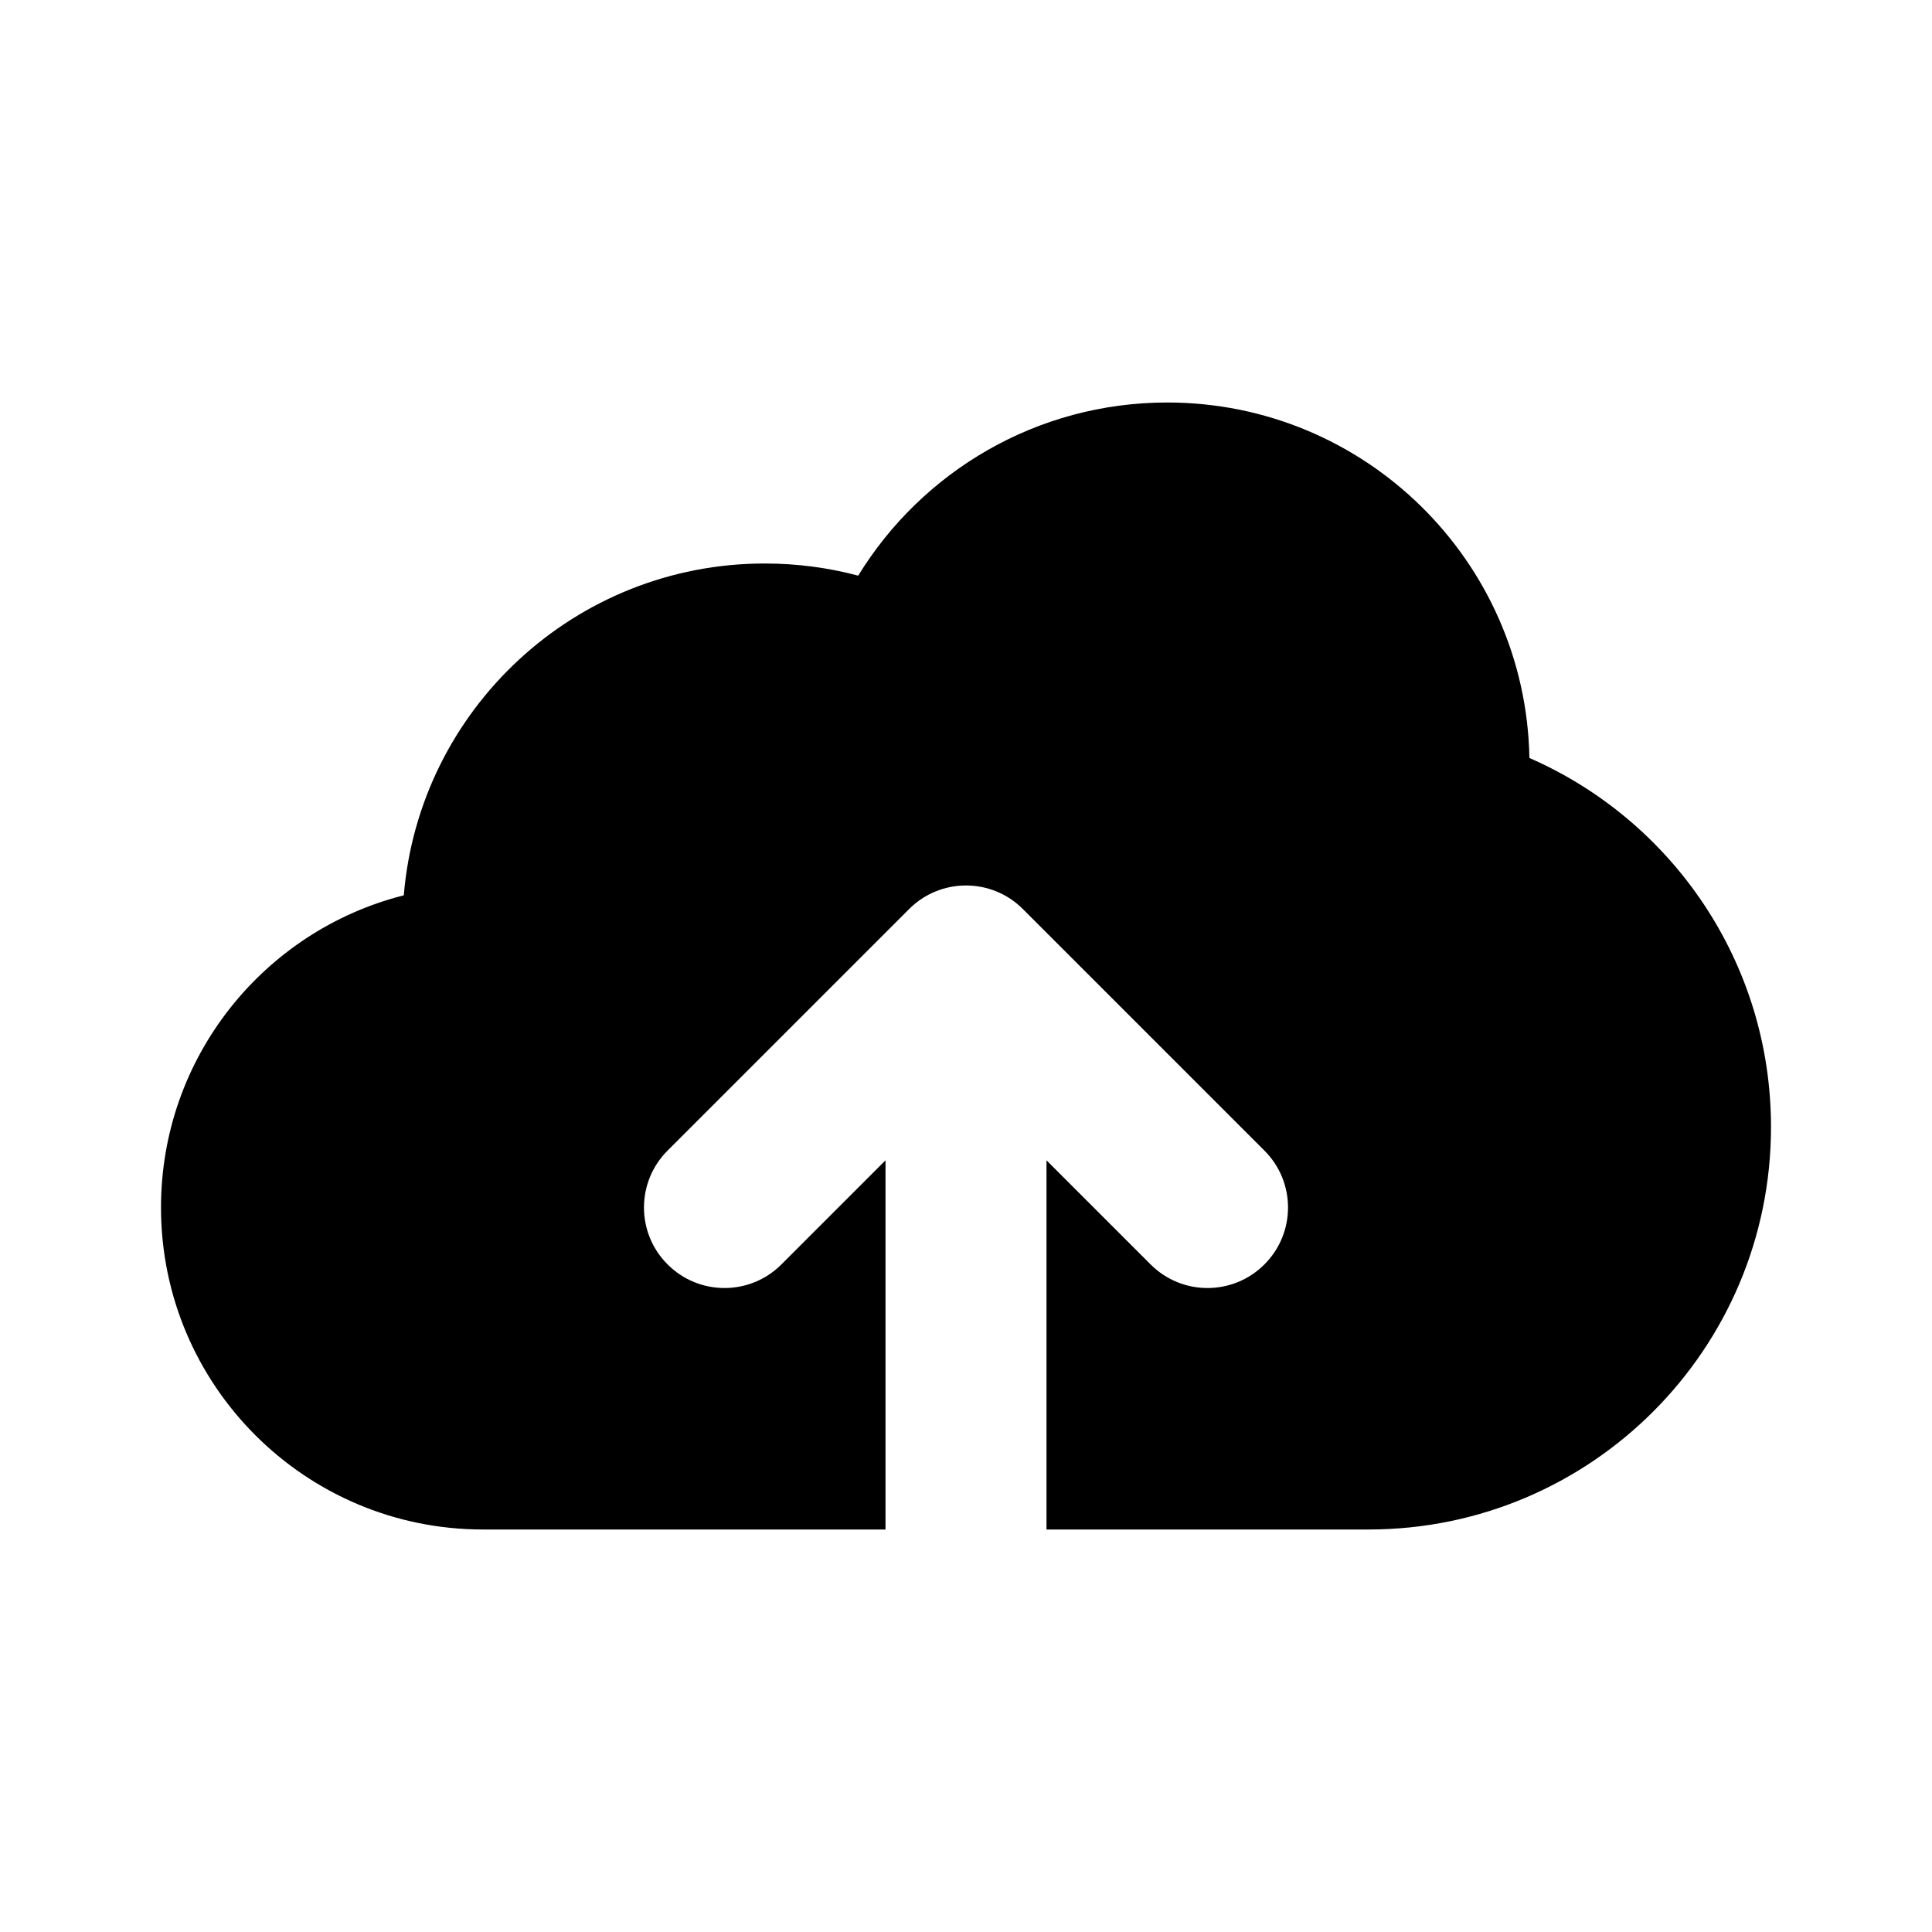
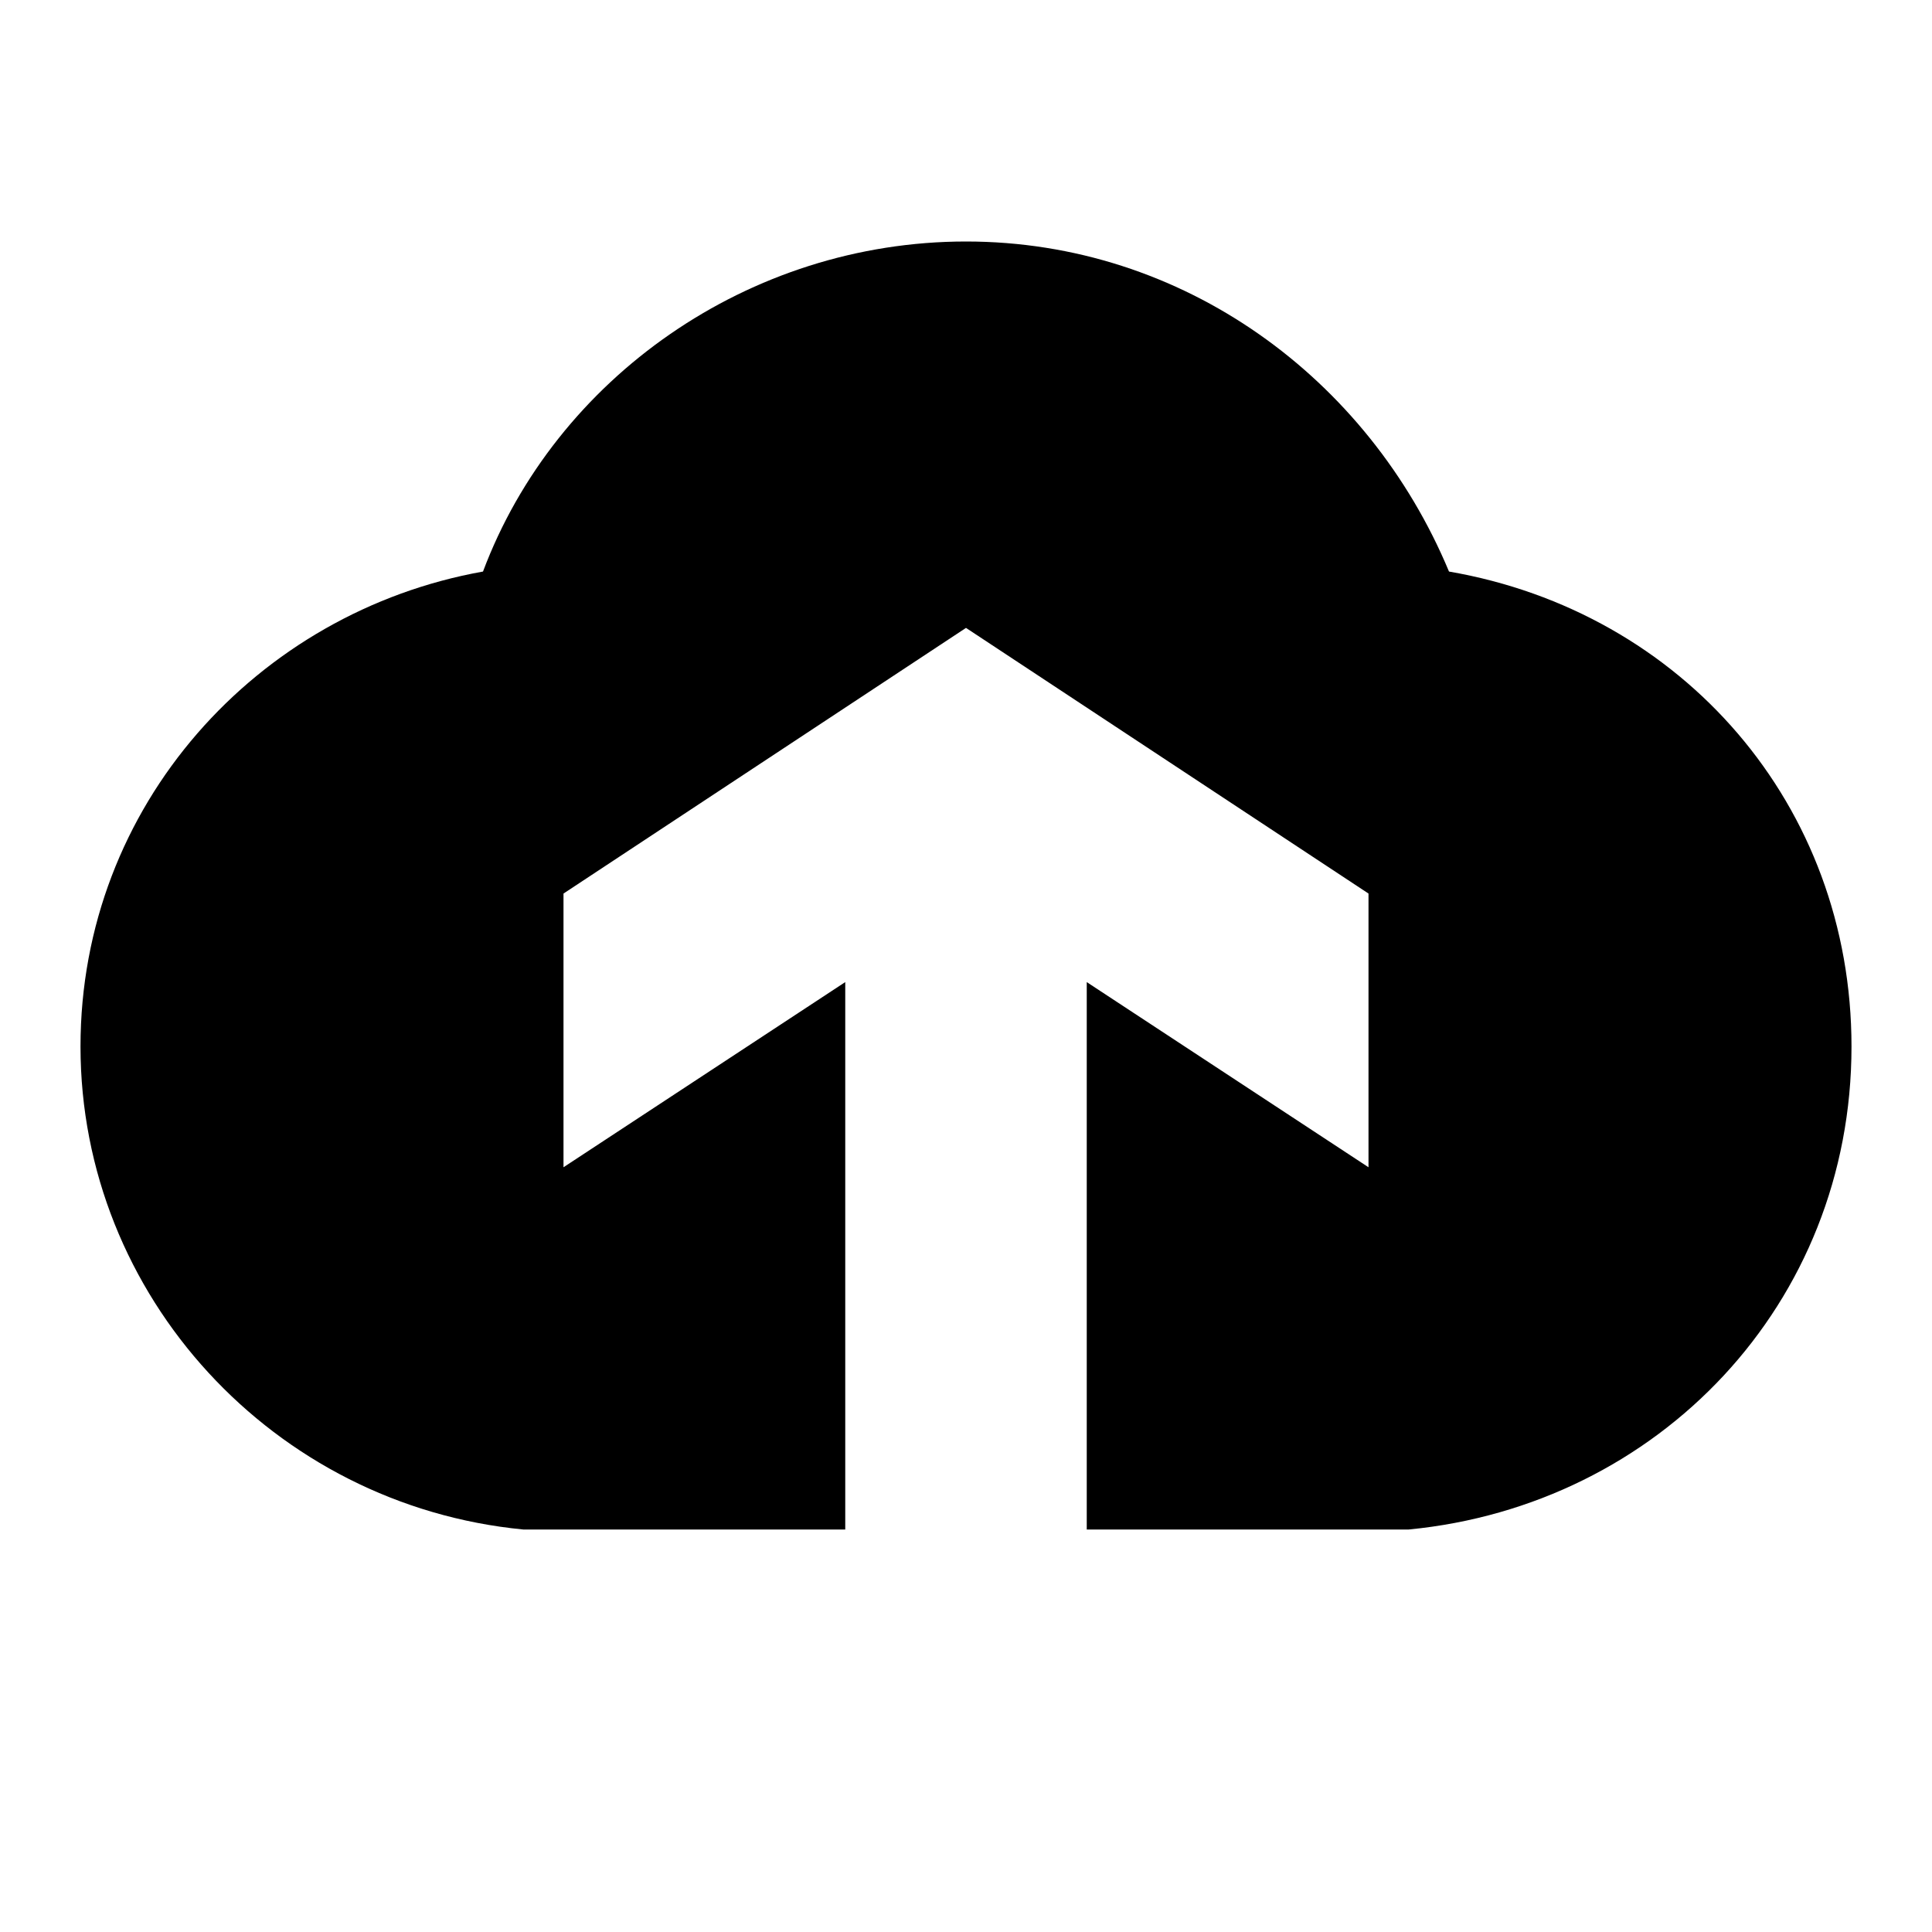
<svg viewBox="0 0 24 24">
-   <path fill-rule="evenodd" clip-rule="evenodd" d="M14.5 5C12.876 5 11.452 5.861 10.661 7.151C10.29 7.052 9.901 7 9.5 7C7.142 7 5.208 8.814 5.016 11.122C3.282 11.56 2 13.13 2 15C2 17.209 3.791 19 6 19H11V14.414L9.707 15.707C9.317 16.098 8.683 16.098 8.293 15.707C7.902 15.317 7.902 14.683 8.293 14.293L11.293 11.293C11.683 10.902 12.317 10.902 12.707 11.293L15.707 14.293C16.098 14.683 16.098 15.317 15.707 15.707C15.317 16.098 14.683 16.098 14.293 15.707L13 14.414V19H17C19.762 19 22 16.762 22 14C22 11.949 20.766 10.187 18.999 9.416C18.954 6.969 16.957 5 14.5 5Z" />
+   <g transform="matrix(     1 0     0 1     1 3   )">
+     <path fill-rule="nonzero" clip-rule="nonzero" d="M 17 4.1 C 16 1.7 13.7 0 11 0 C 8.3 0 5.9 1.7 5 4.1 C 2.2 4.6 0 7 0 10 C 0 13.1 2.4 15.7 5.5 16 L 9.5 16 L 9.5 9.2 L 6 11.5 L 6 8.1 L 11 4.8 L 16 8.1 L 16 11.5 L 12.5 9.2 L 12.5 16 L 16.5 16 C 19.6 15.7 22 13.2 22 10 C 22 7 19.9 4.6 17 4.1 Z" fill="currentColor" />
+   </g>
</svg>
